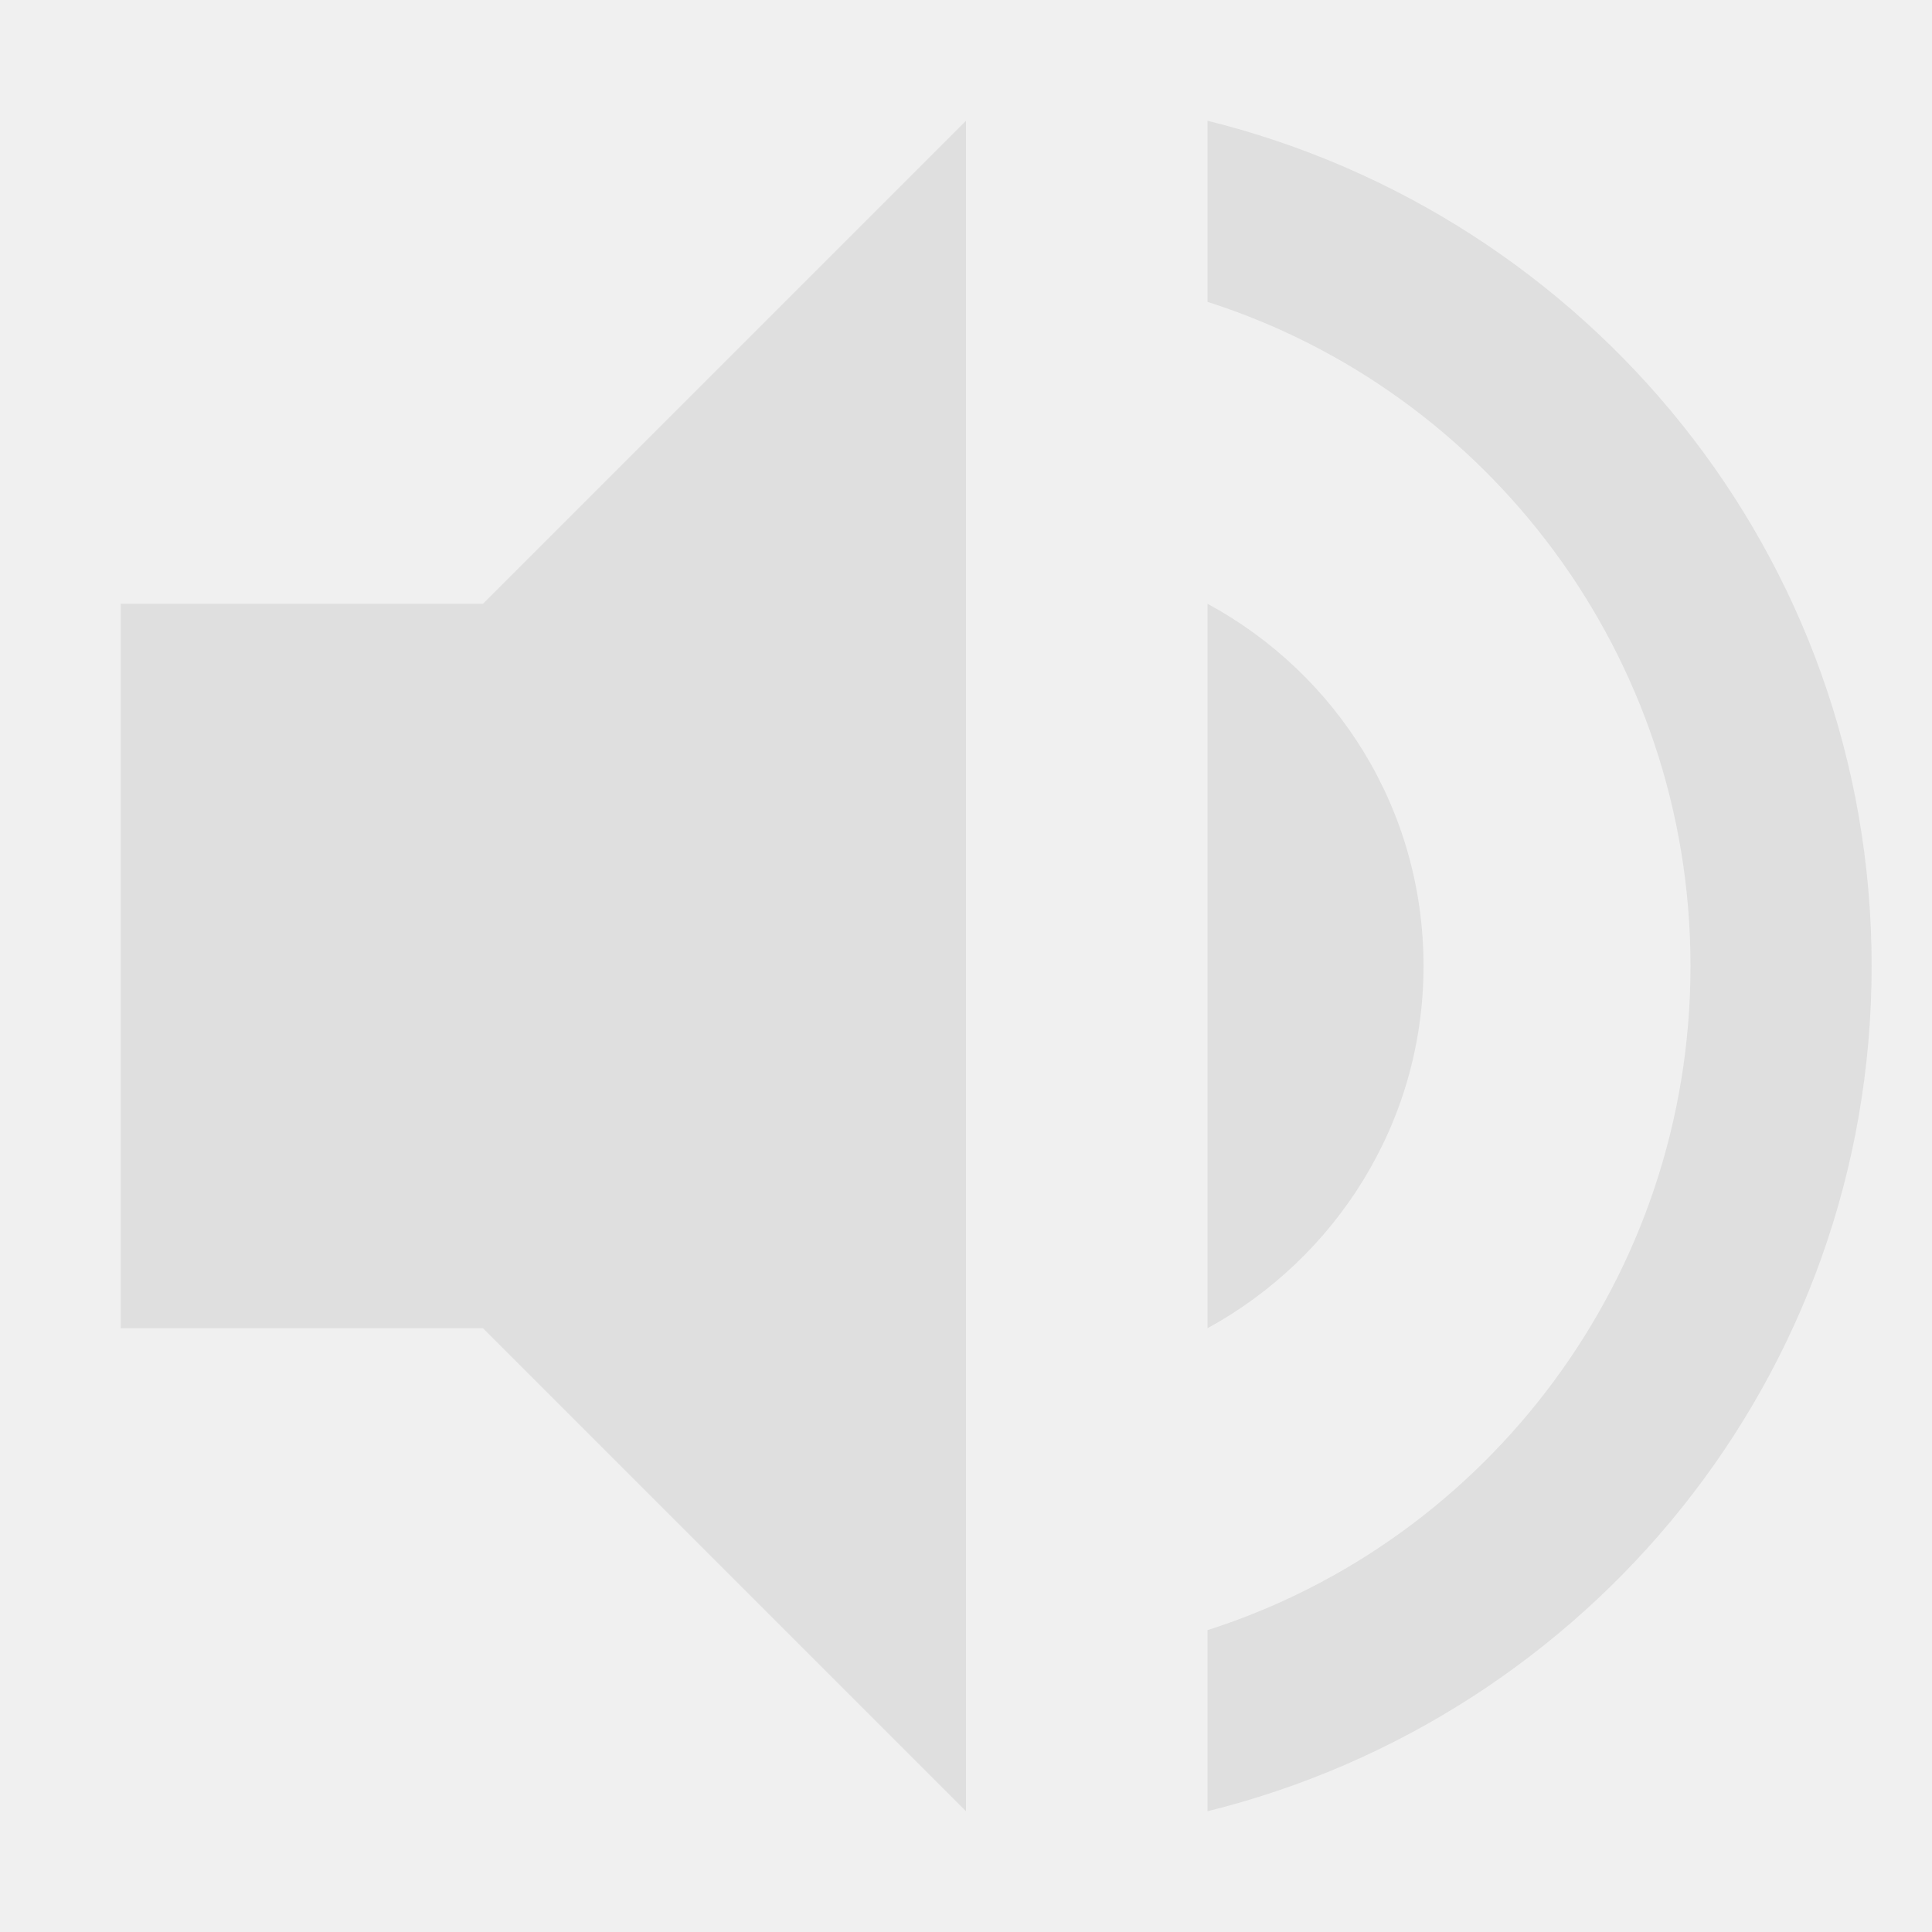
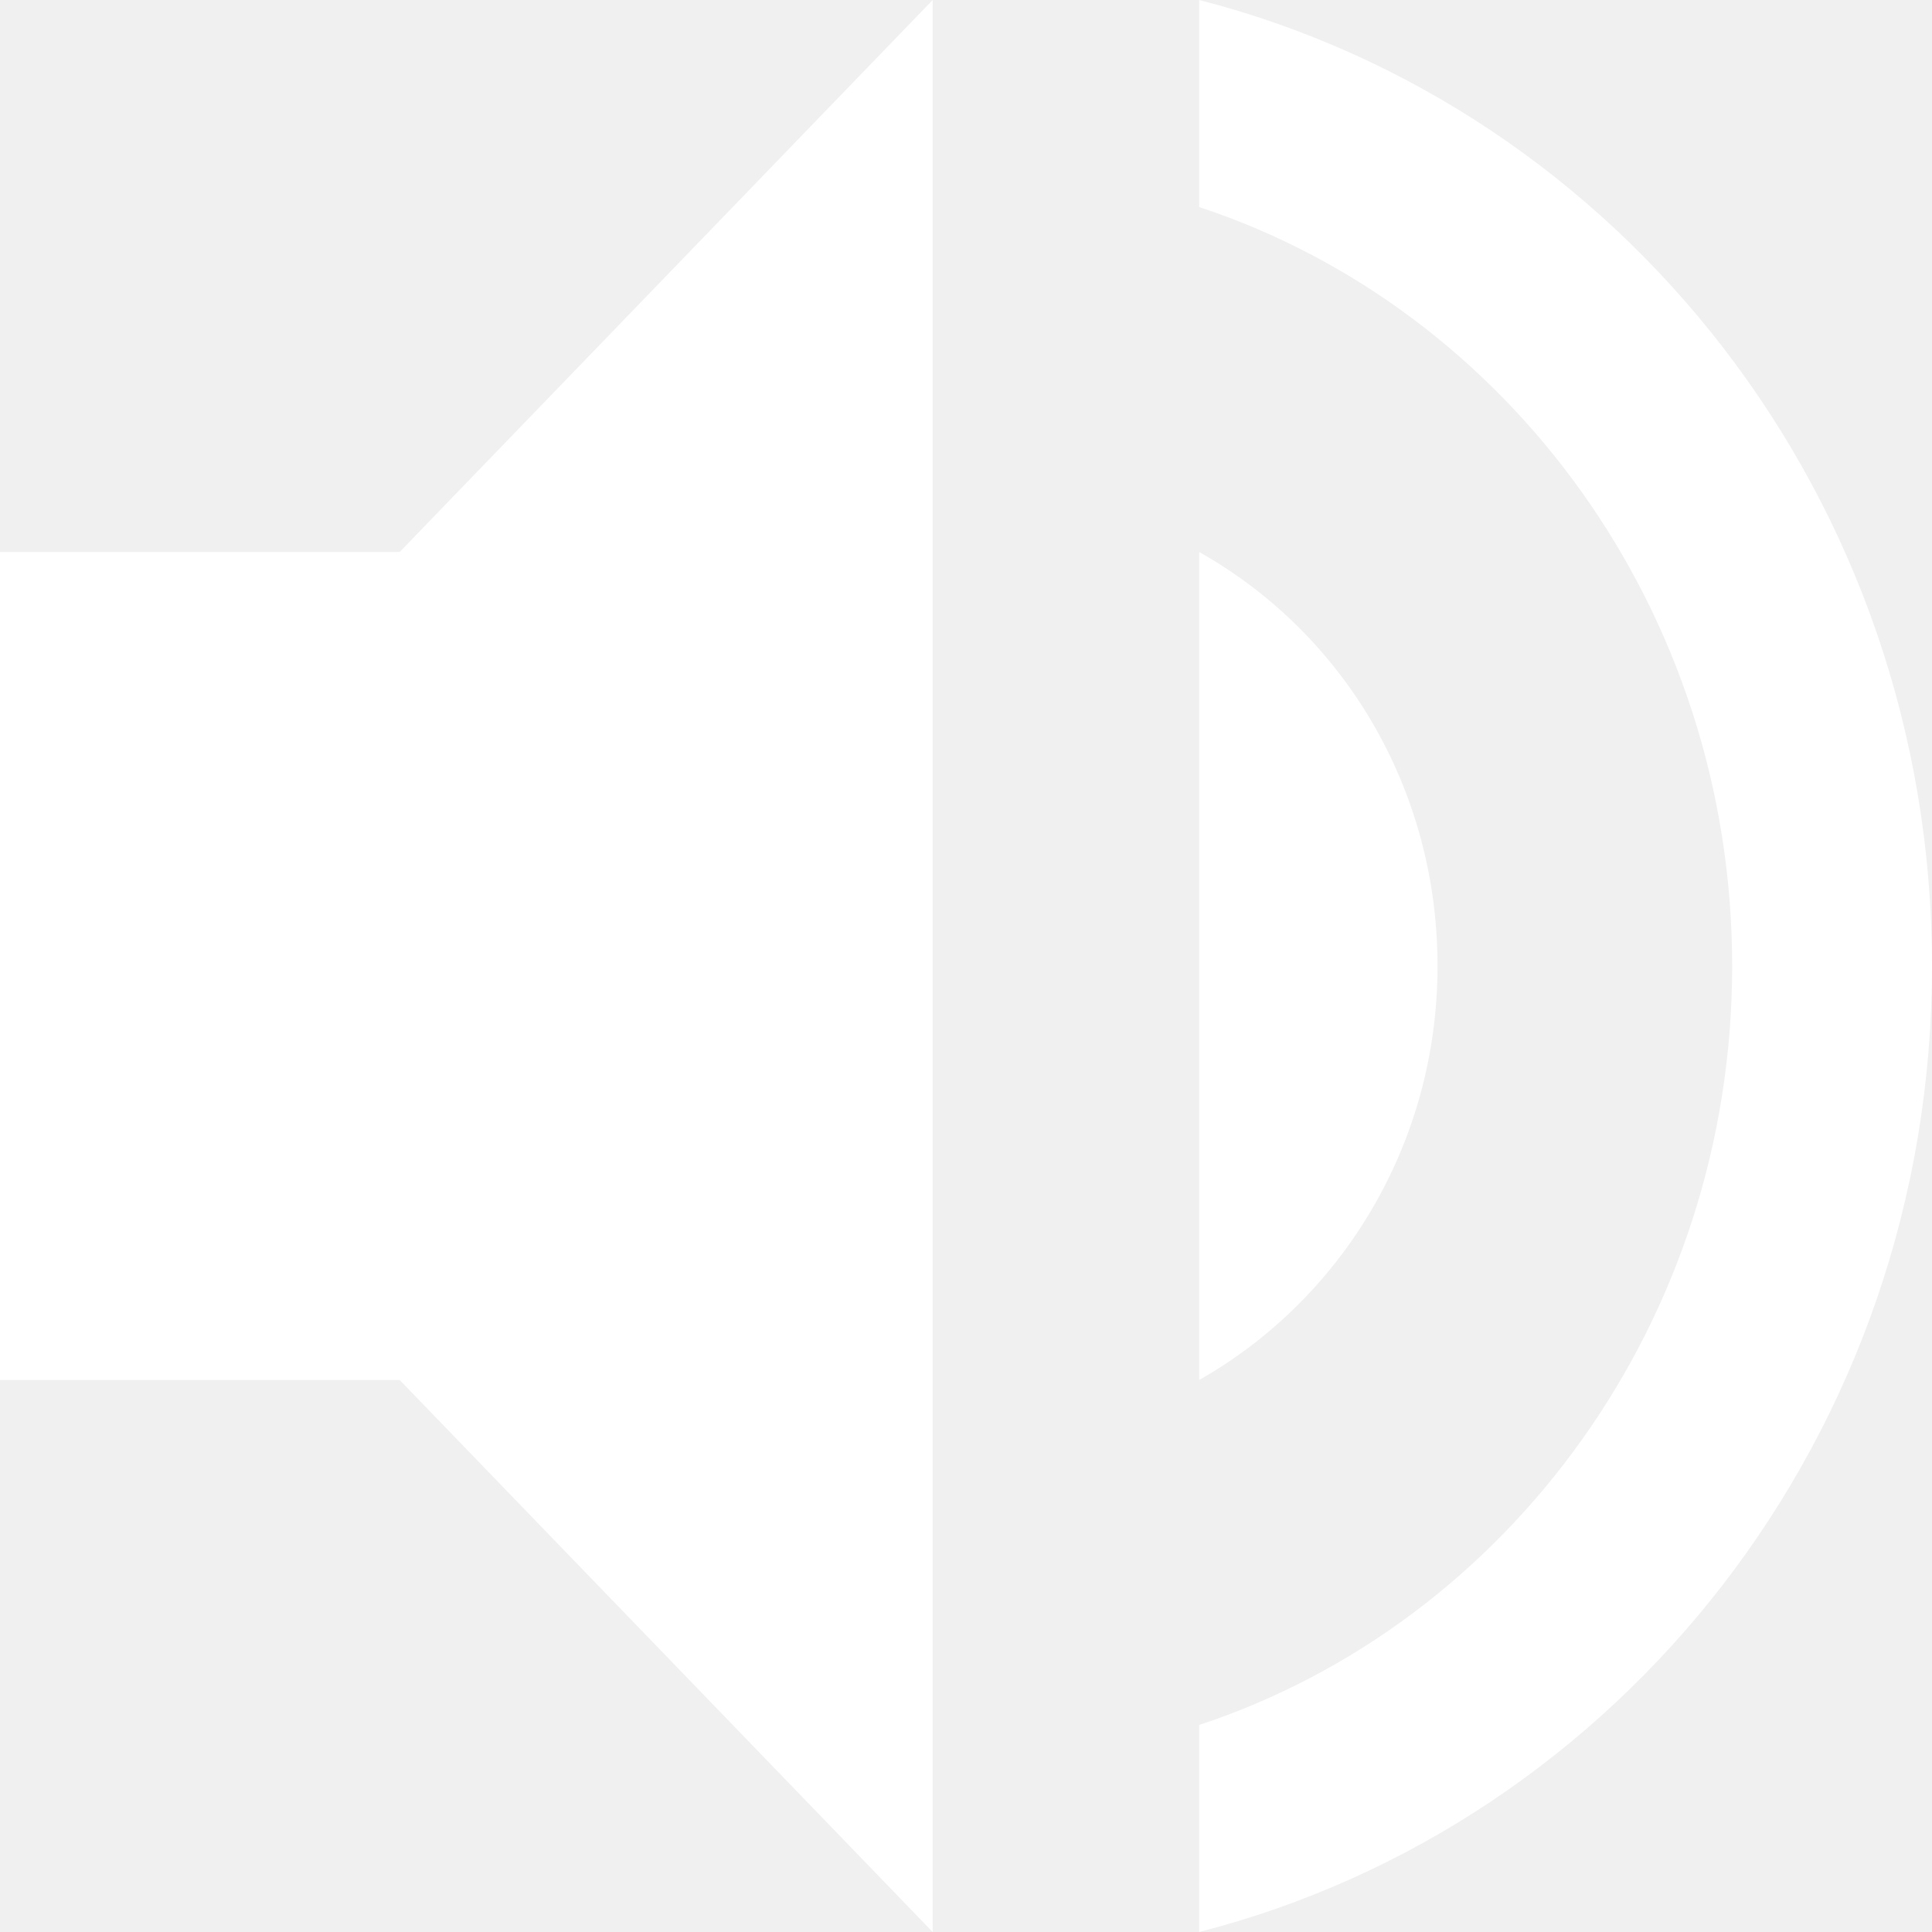
- <svg xmlns="http://www.w3.org/2000/svg" width="16" height="16" version="1.1">
-   <path style="fill:#dfdfdf" d="M 8 1 L 4 5 L 1 5 L 1 11 L 4 11 L 8 15 L 8 1 z M 10 1 L 10 2.5 C 12.32 3.24 14 5.43 14 8 C 14 10.57 12.32 12.76 10 13.5 L 10 15 C 13.15 14.22 15.5 11.4 15.5 8 C 15.5 4.6 13.15 1.78 10 1 z M 10 5 L 10 11 C 11.06 10.42 11.789 9.3 11.789 8 C 11.789 6.7 11.07 5.58 10 5 z" />
+ <svg xmlns="http://www.w3.org/2000/svg" width="32" height="32" version="1.1">
+   <path d="m15.448 0-8.828 9.143h-6.621v13.714h6.621l8.828 9.143zm4.414 0v3.429c5.12 1.691 8.828 6.697 8.828 12.571s-3.708 10.88-8.828 12.571v3.429c6.952-1.783 12.138-8.229 12.138-16s-5.186-14.217-12.138-16zm0 9.143v13.714c2.339-1.326 3.948-3.886 3.948-6.857s-1.587-5.531-3.948-6.857z" fill="#fff" stroke-width="2.246" />
</svg>
